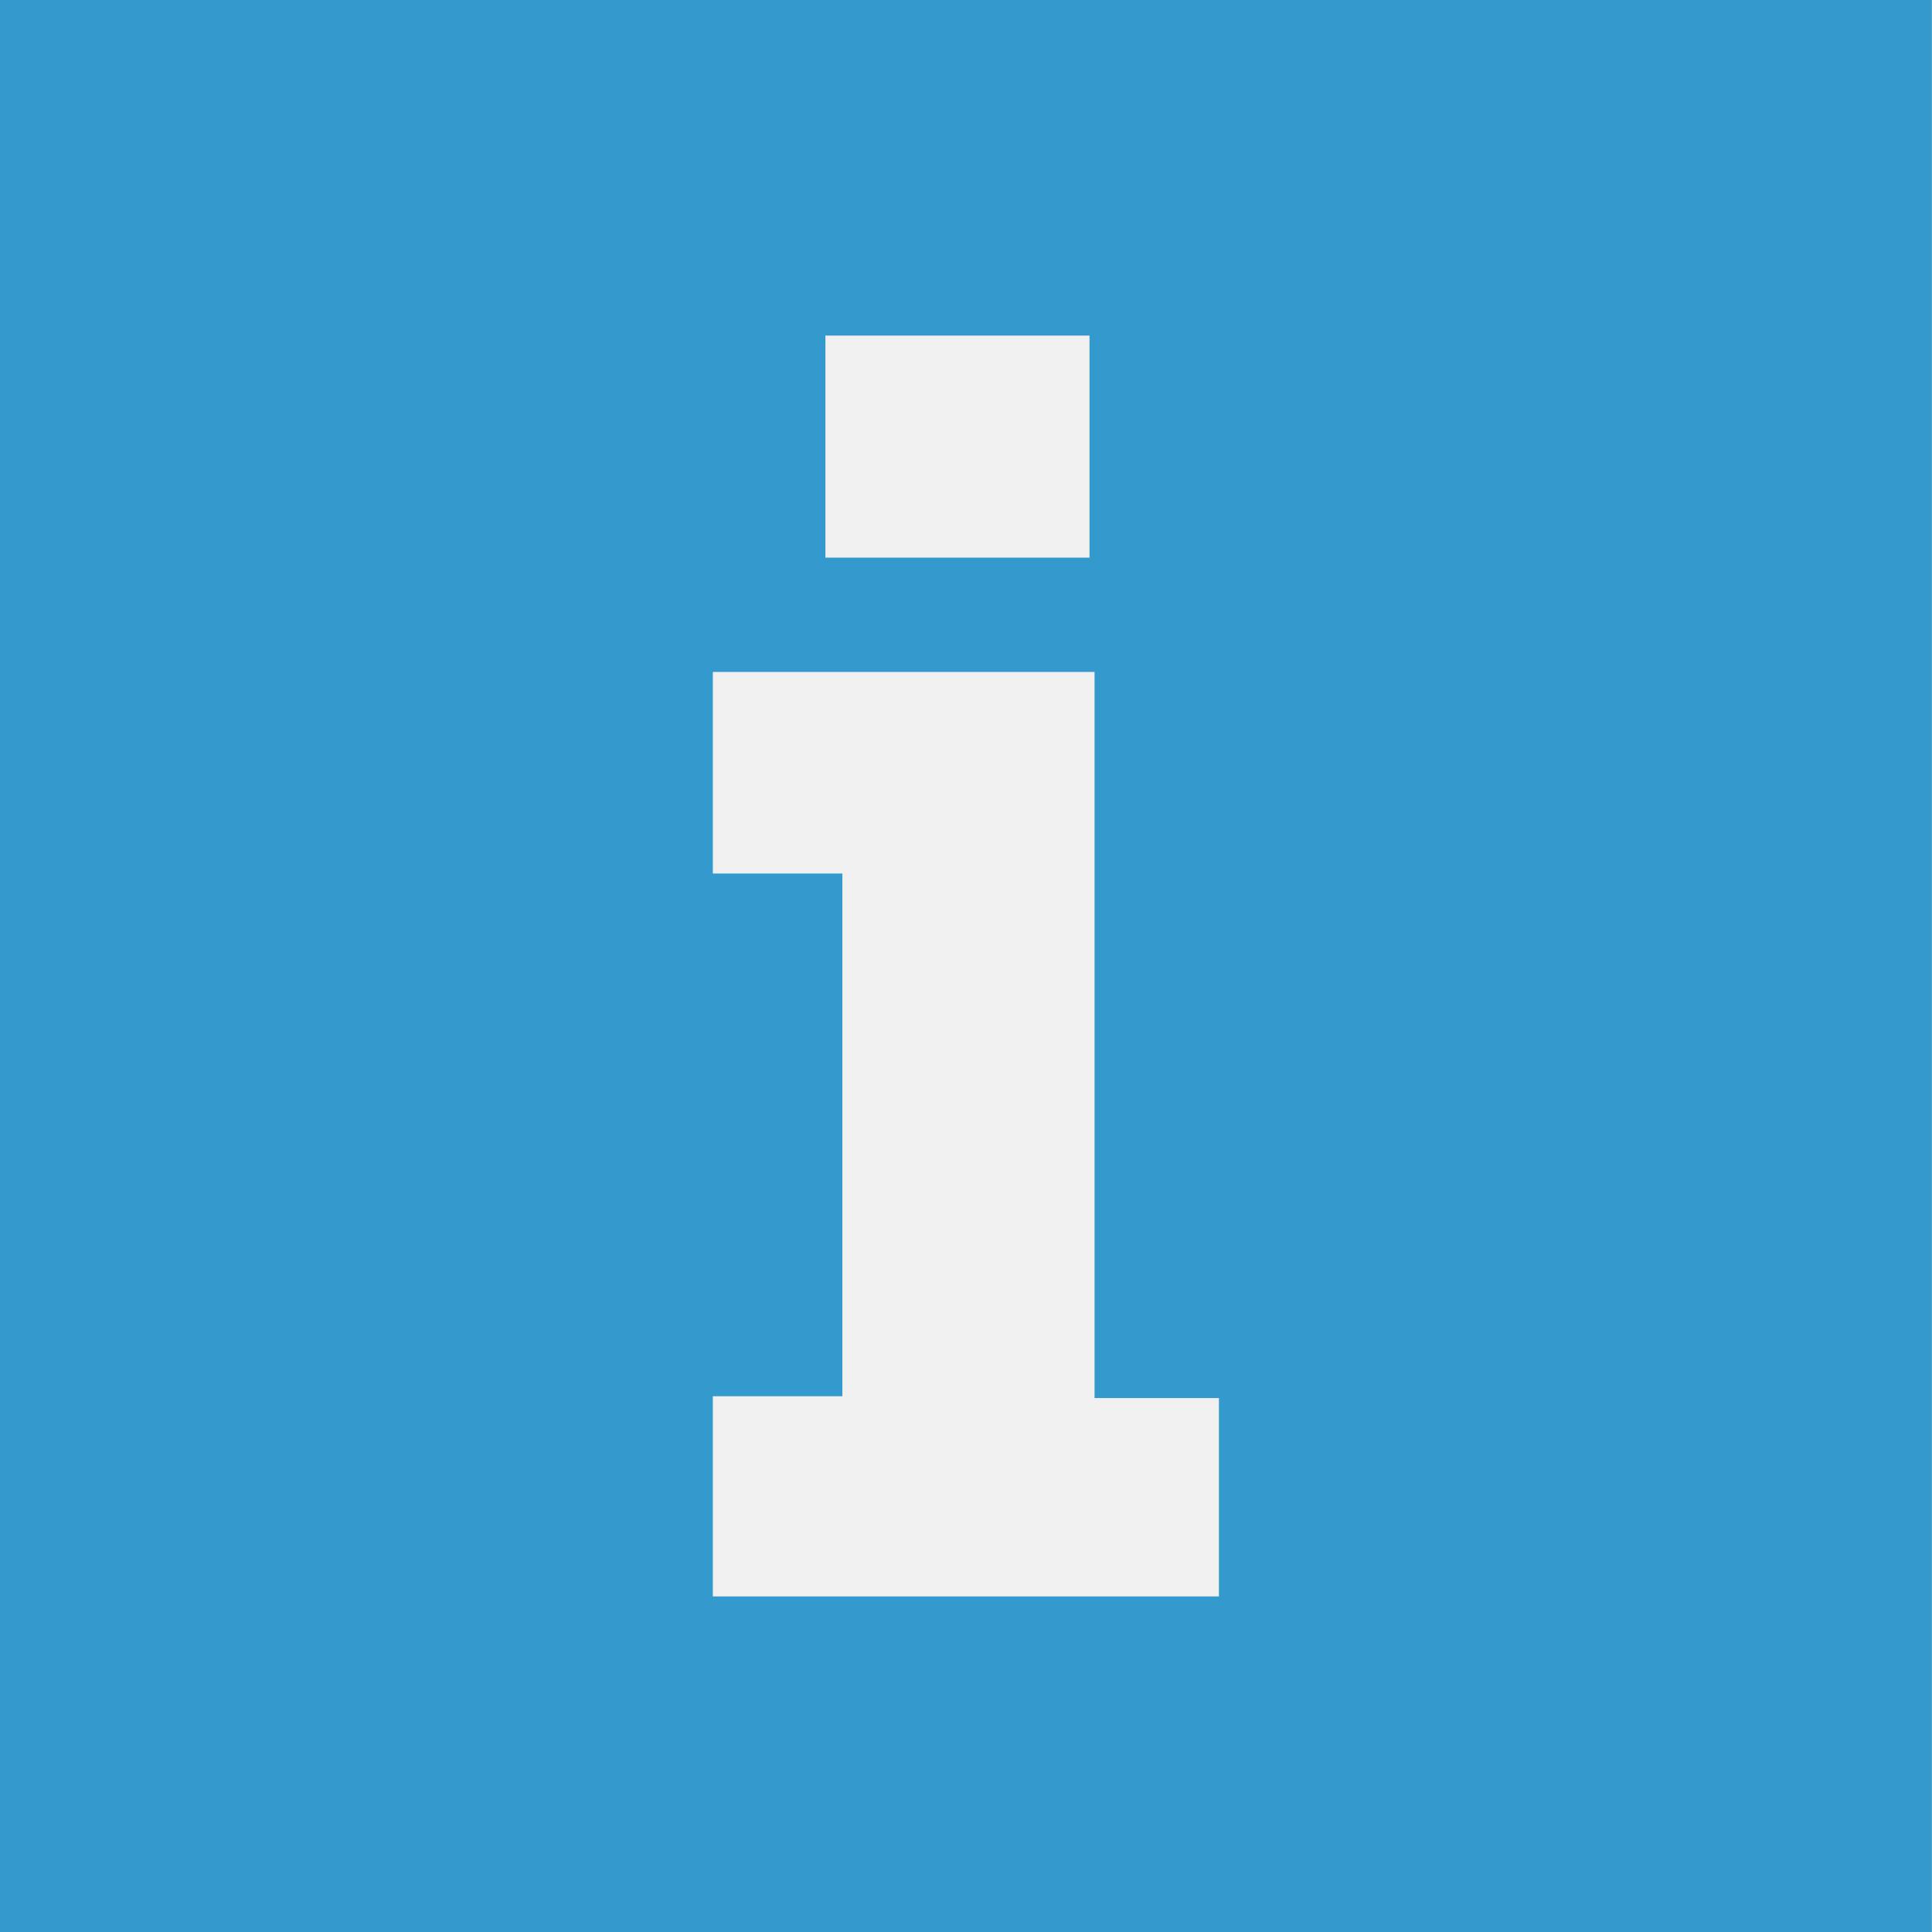
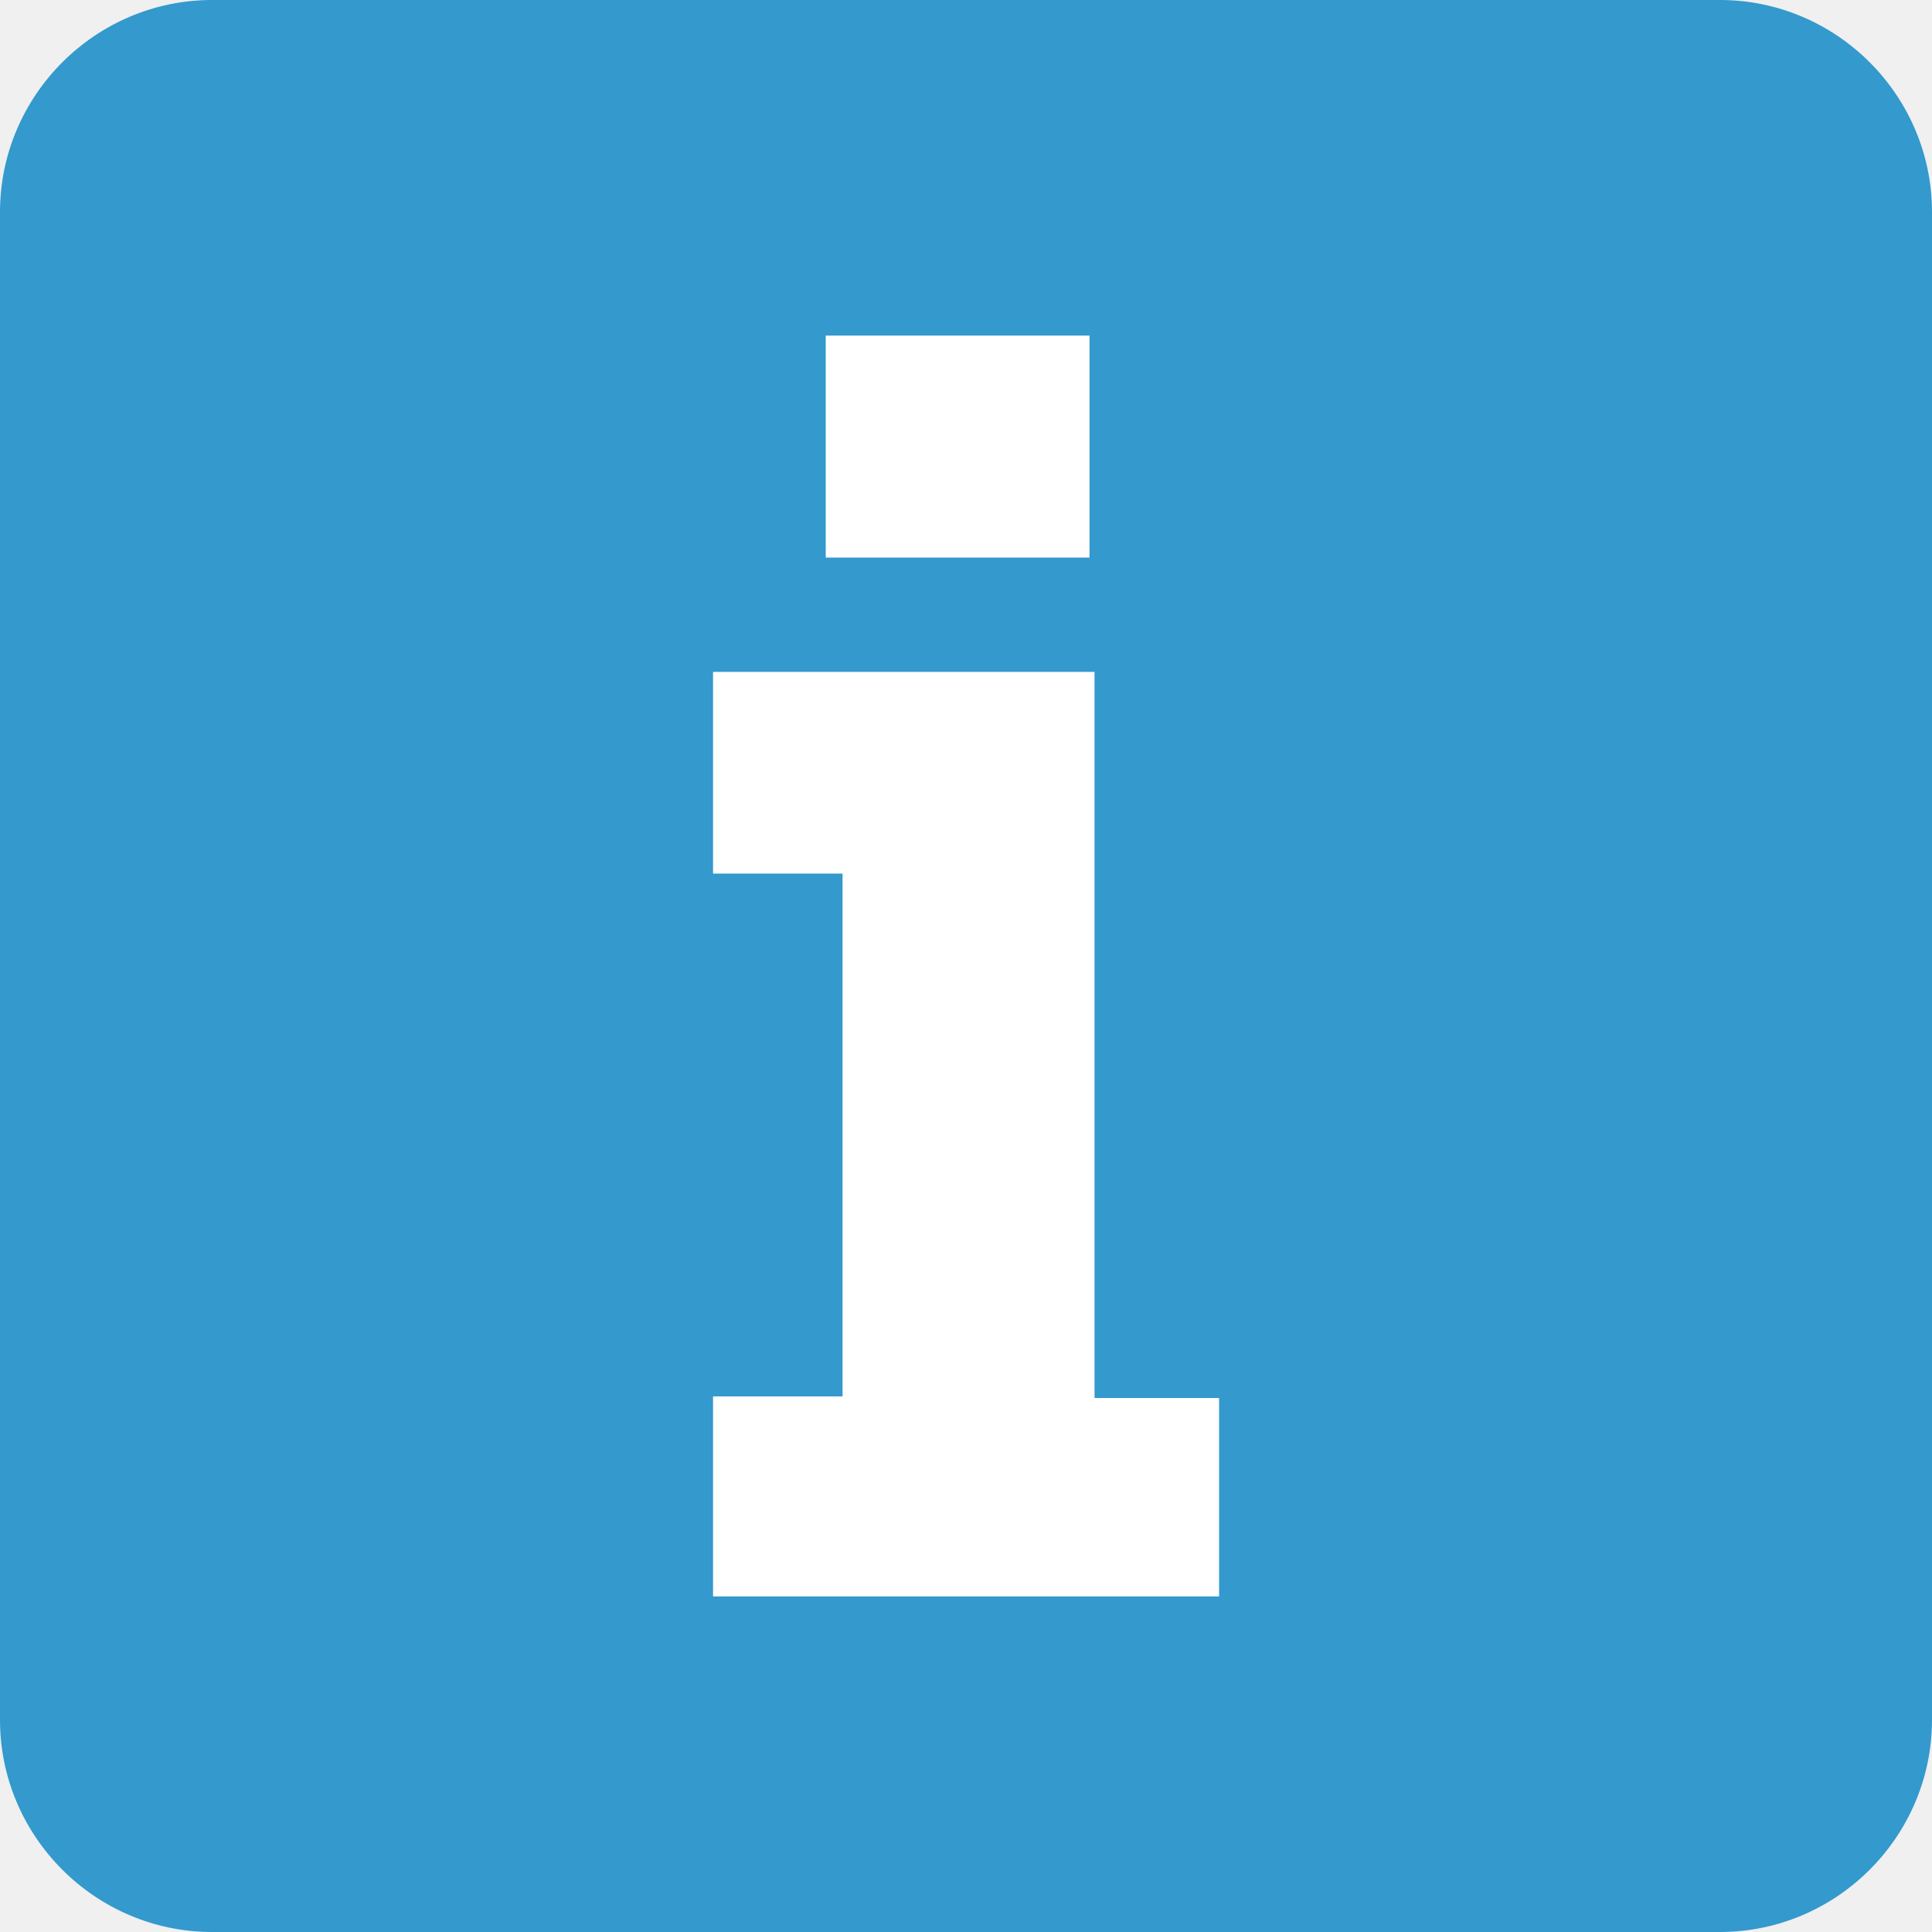
- <svg xmlns="http://www.w3.org/2000/svg" version="1.1" id="Layer_1" x="0px" y="0px" width="16.868px" height="16.869px" viewBox="4.096 4.055 16.868 16.869" enable-background="new 4.096 4.055 16.868 16.869" xml:space="preserve">
+ <svg xmlns="http://www.w3.org/2000/svg" version="1.1" id="Layer_1" x="0px" y="0px" width="27.328px" height="27.328px" viewBox="0 0 27.328 27.328" enable-background="new 0 0 27.328 27.328" xml:space="preserve">
  <g>
-     <g>
-       <path fill="#3499CD" d="M4.096,4.055v16.869h16.868V4.055H4.096z M11.303,6.985h2.306v1.939h-2.306V6.985z M14.738,17.994H10.32    v-1.748h1.131v-4.564H10.32v-1.76h3.333v6.34h1.086V17.994z" />
-     </g>
+     <path fill="#3499CD" d="M3,27.328c-1.65,0-3-1.35-3-3V3c0-1.65,1.35-3,3-3h21.328c1.65,0,3,1.35,3,3v21.328c0,1.65-1.35,3-3,3H3z" />
+     <path fill="#FFFFFF" d="M10.086,22.581v-2.829h1.832v-7.395h-1.832V9.504h5.396v10.271h1.762v2.806H10.086z M11.68,4.747h3.731   v3.14H11.68V4.747z" />
  </g>
</svg>
